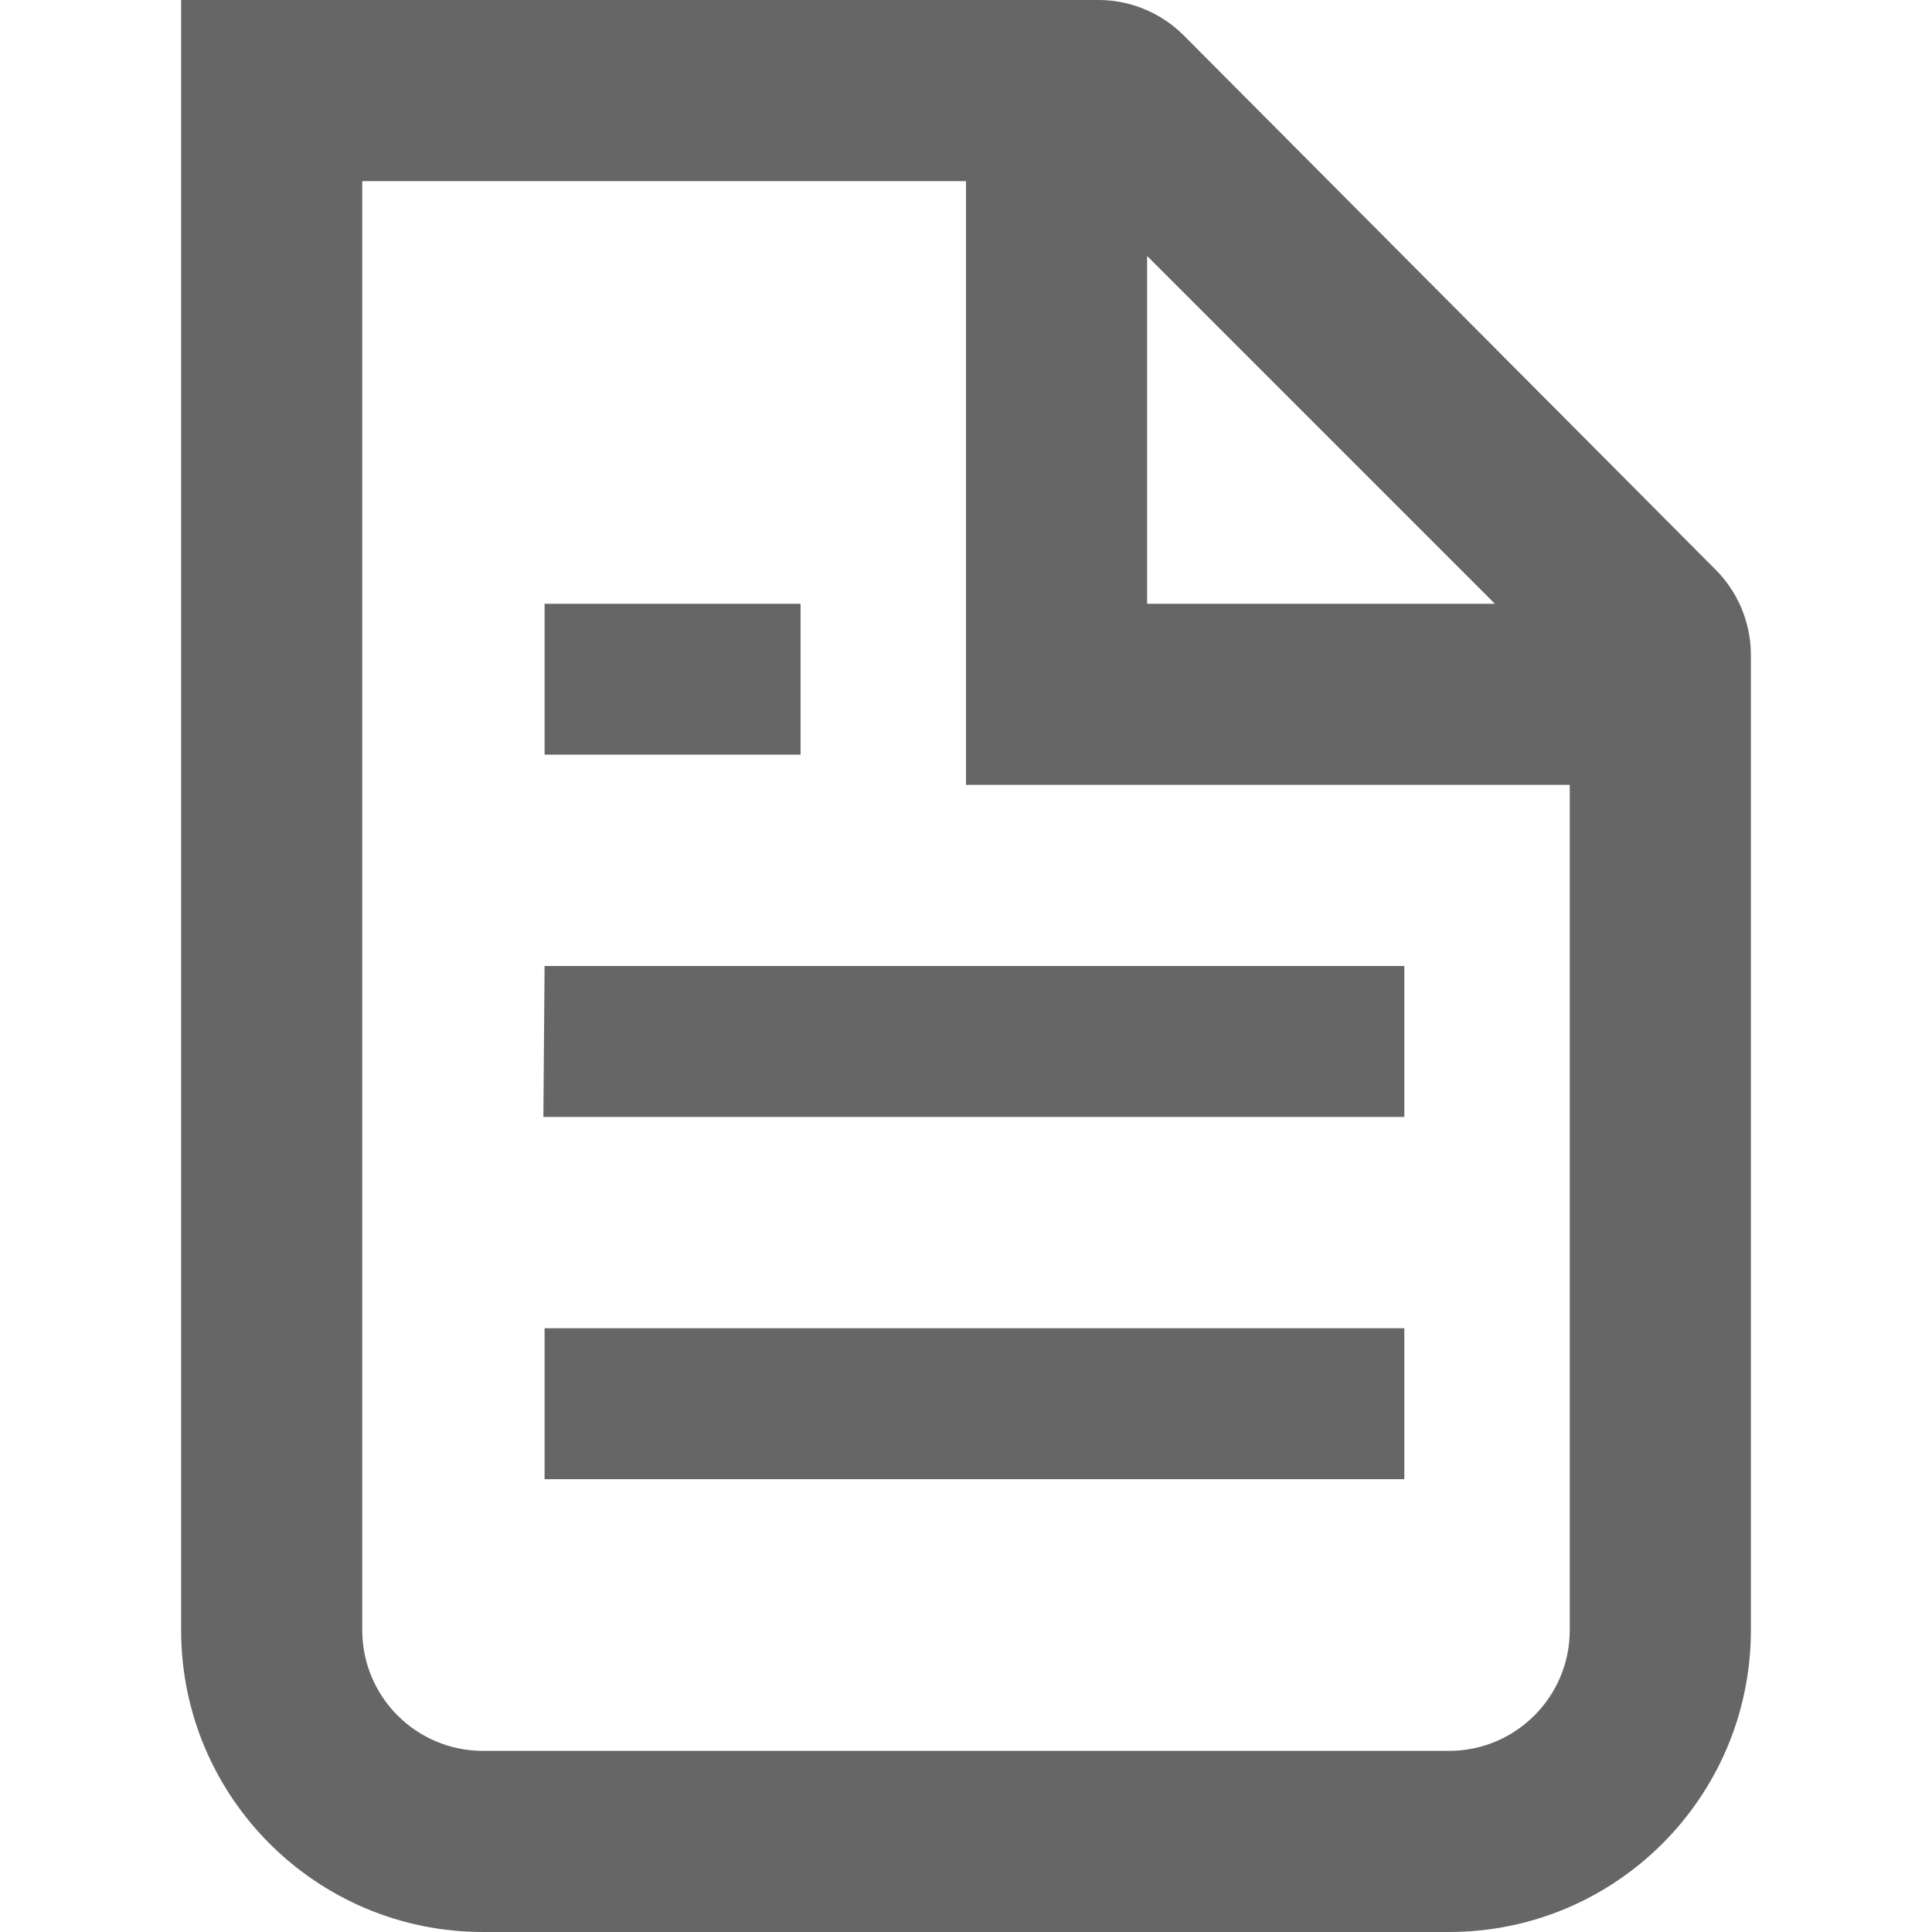
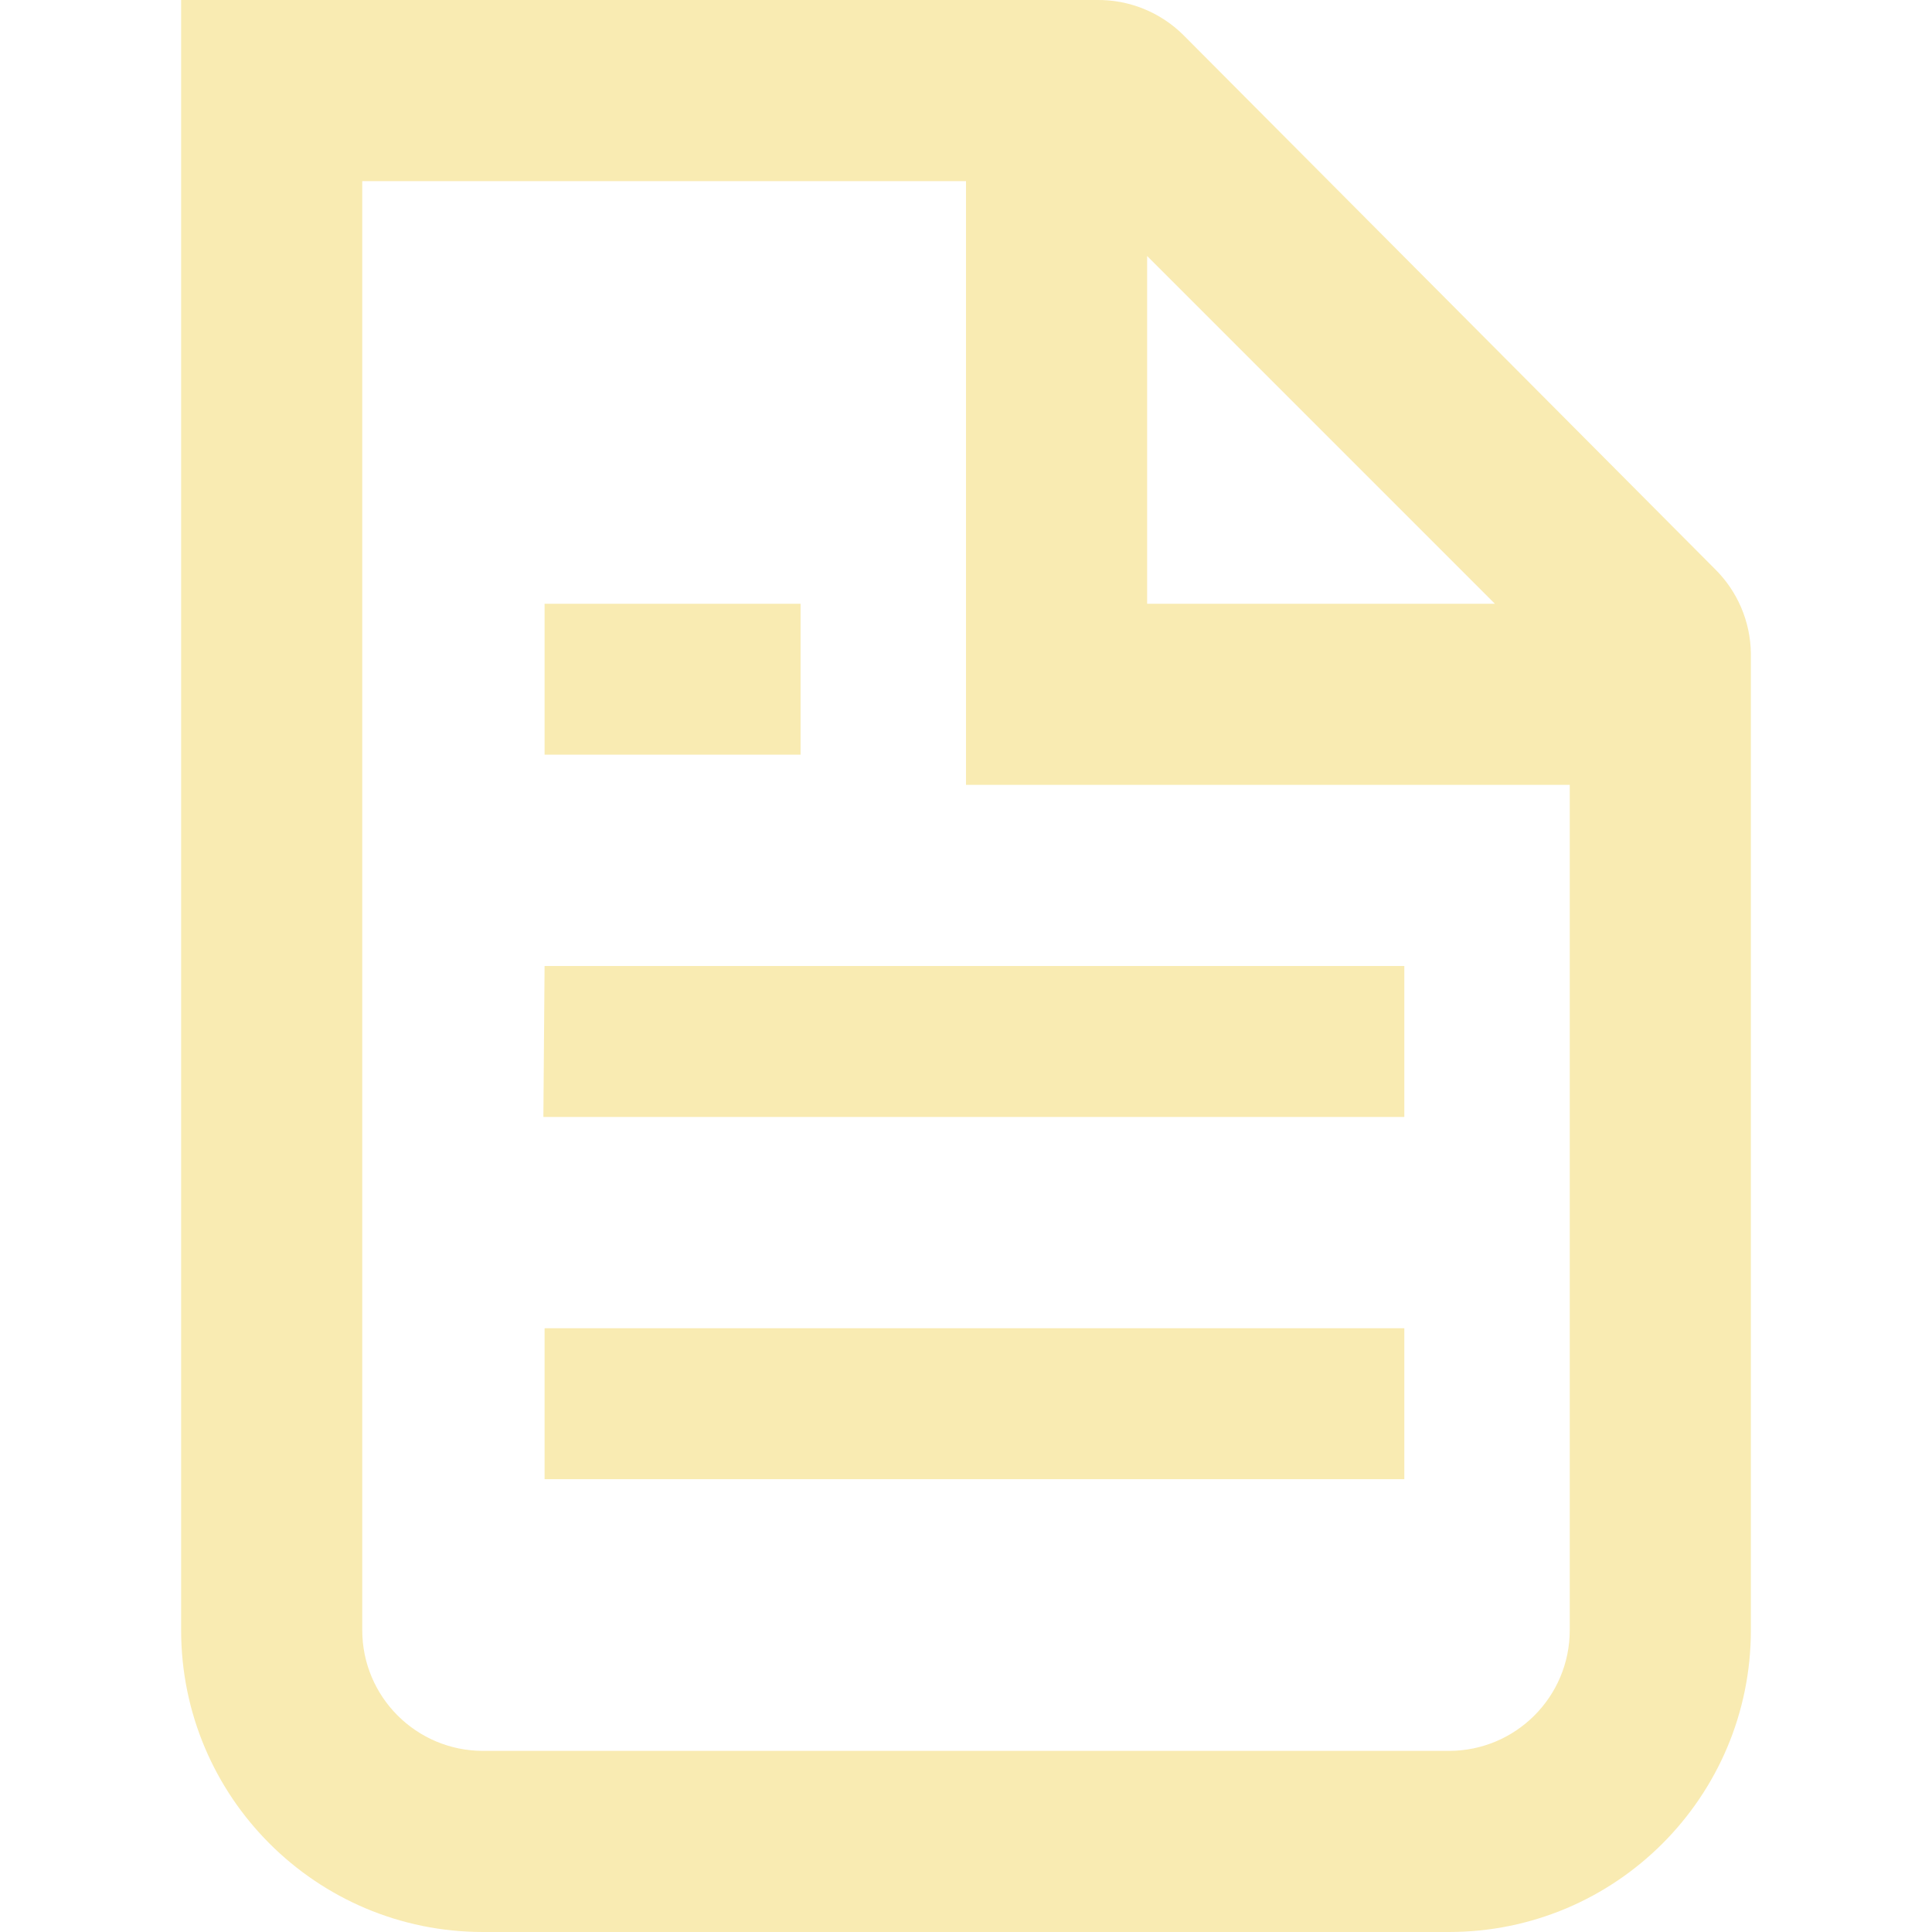
<svg xmlns="http://www.w3.org/2000/svg" fill="none" viewBox="0 0 16 16">
-   <path d="M14.5 13.5V5.41a1 1 0 0 0-.3-.7L9.8.29A1 1 0 0 0 9.08 0H1.5v13.5A2.5 2.5 0 0 0 4 16h8a2.5 2.5 0 0 0 2.5-2.5m-1.5 0v-7H8v-5H3v12a1 1 0 0 0 1 1h8a1 1 0 0 0 1-1M9.5 5V2.12L12.38 5zM5.13 5h-.62v1.25h2.12V5zm-.62 3h7.12v1.25H4.5zm.62 3h-.62v1.25h7.12V11z" clip-rule="evenodd" fill="#666" fill-rule="evenodd" />
+   <path d="M14.5 13.5V5.41a1 1 0 0 0-.3-.7L9.8.29A1 1 0 0 0 9.08 0H1.5v13.5A2.5 2.5 0 0 0 4 16h8a2.5 2.5 0 0 0 2.5-2.5m-1.5 0v-7H8v-5H3v12a1 1 0 0 0 1 1h8a1 1 0 0 0 1-1M9.5 5V2.12L12.38 5zM5.13 5h-.62v1.25h2.12V5zm-.62 3h7.12v1.25H4.5zm.62 3h-.62v1.25h7.12V11z" clip-rule="evenodd" fill="#F9EBB2" fill-rule="evenodd" />
</svg>
